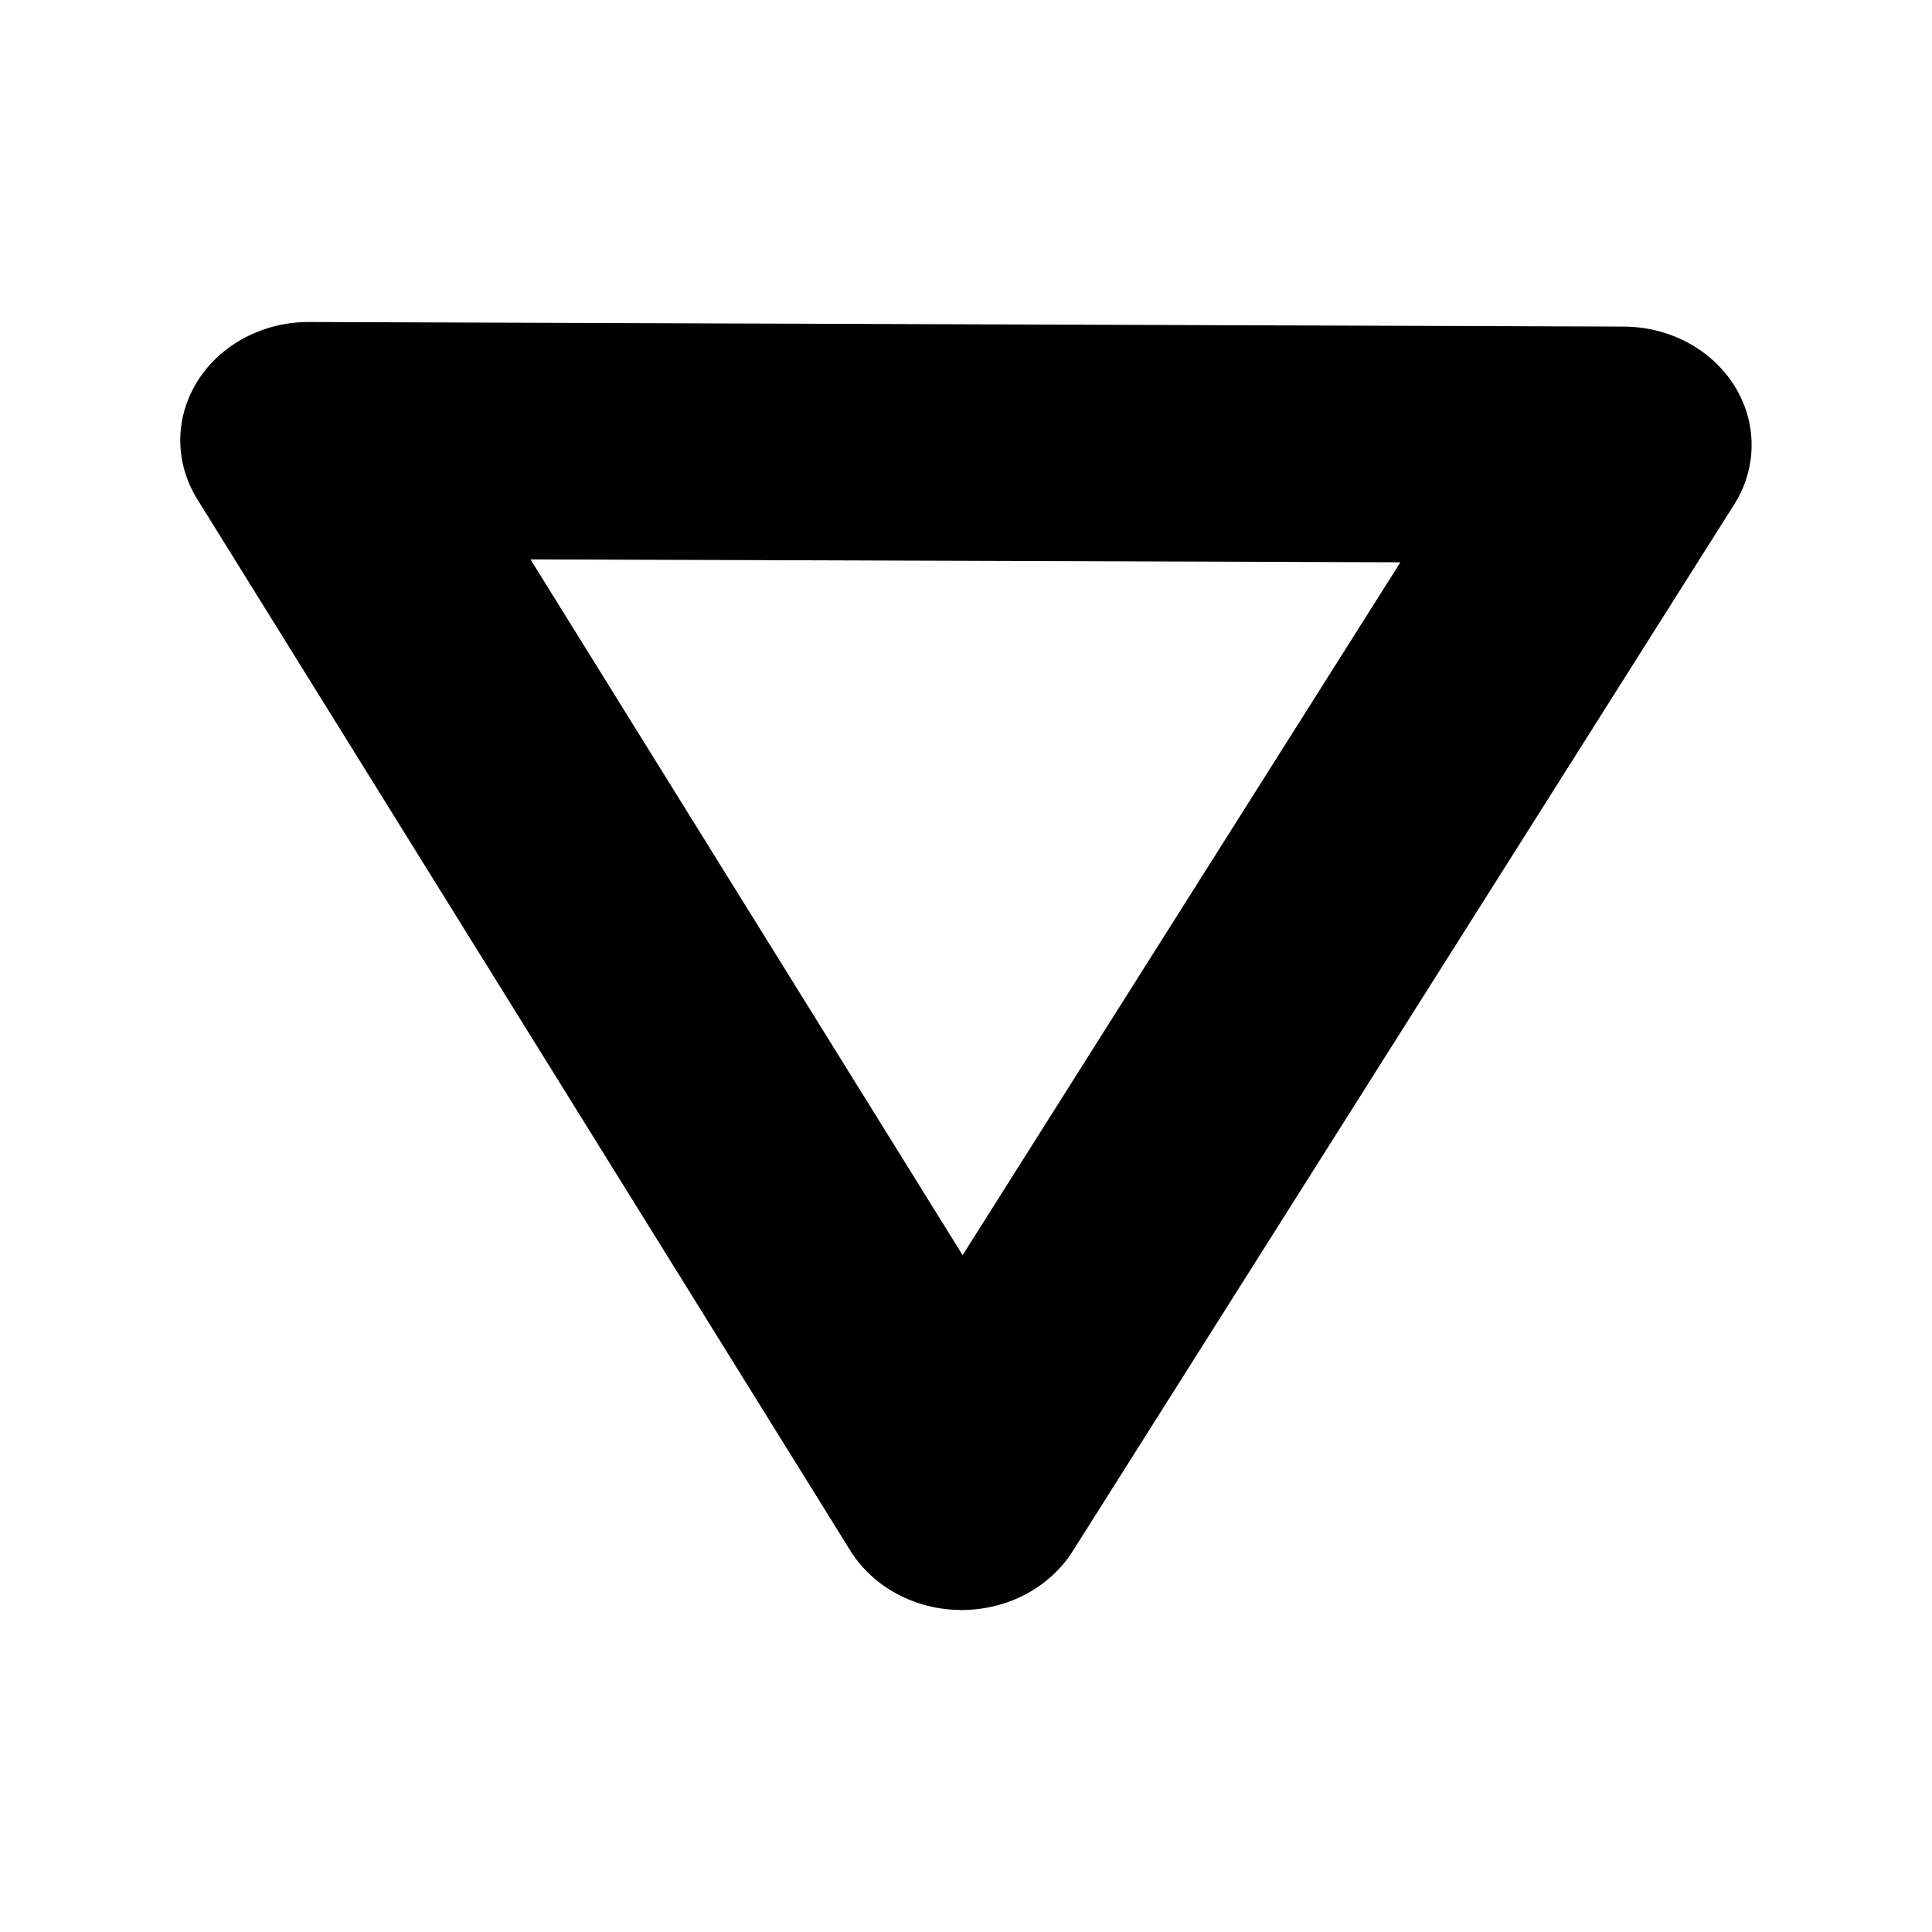
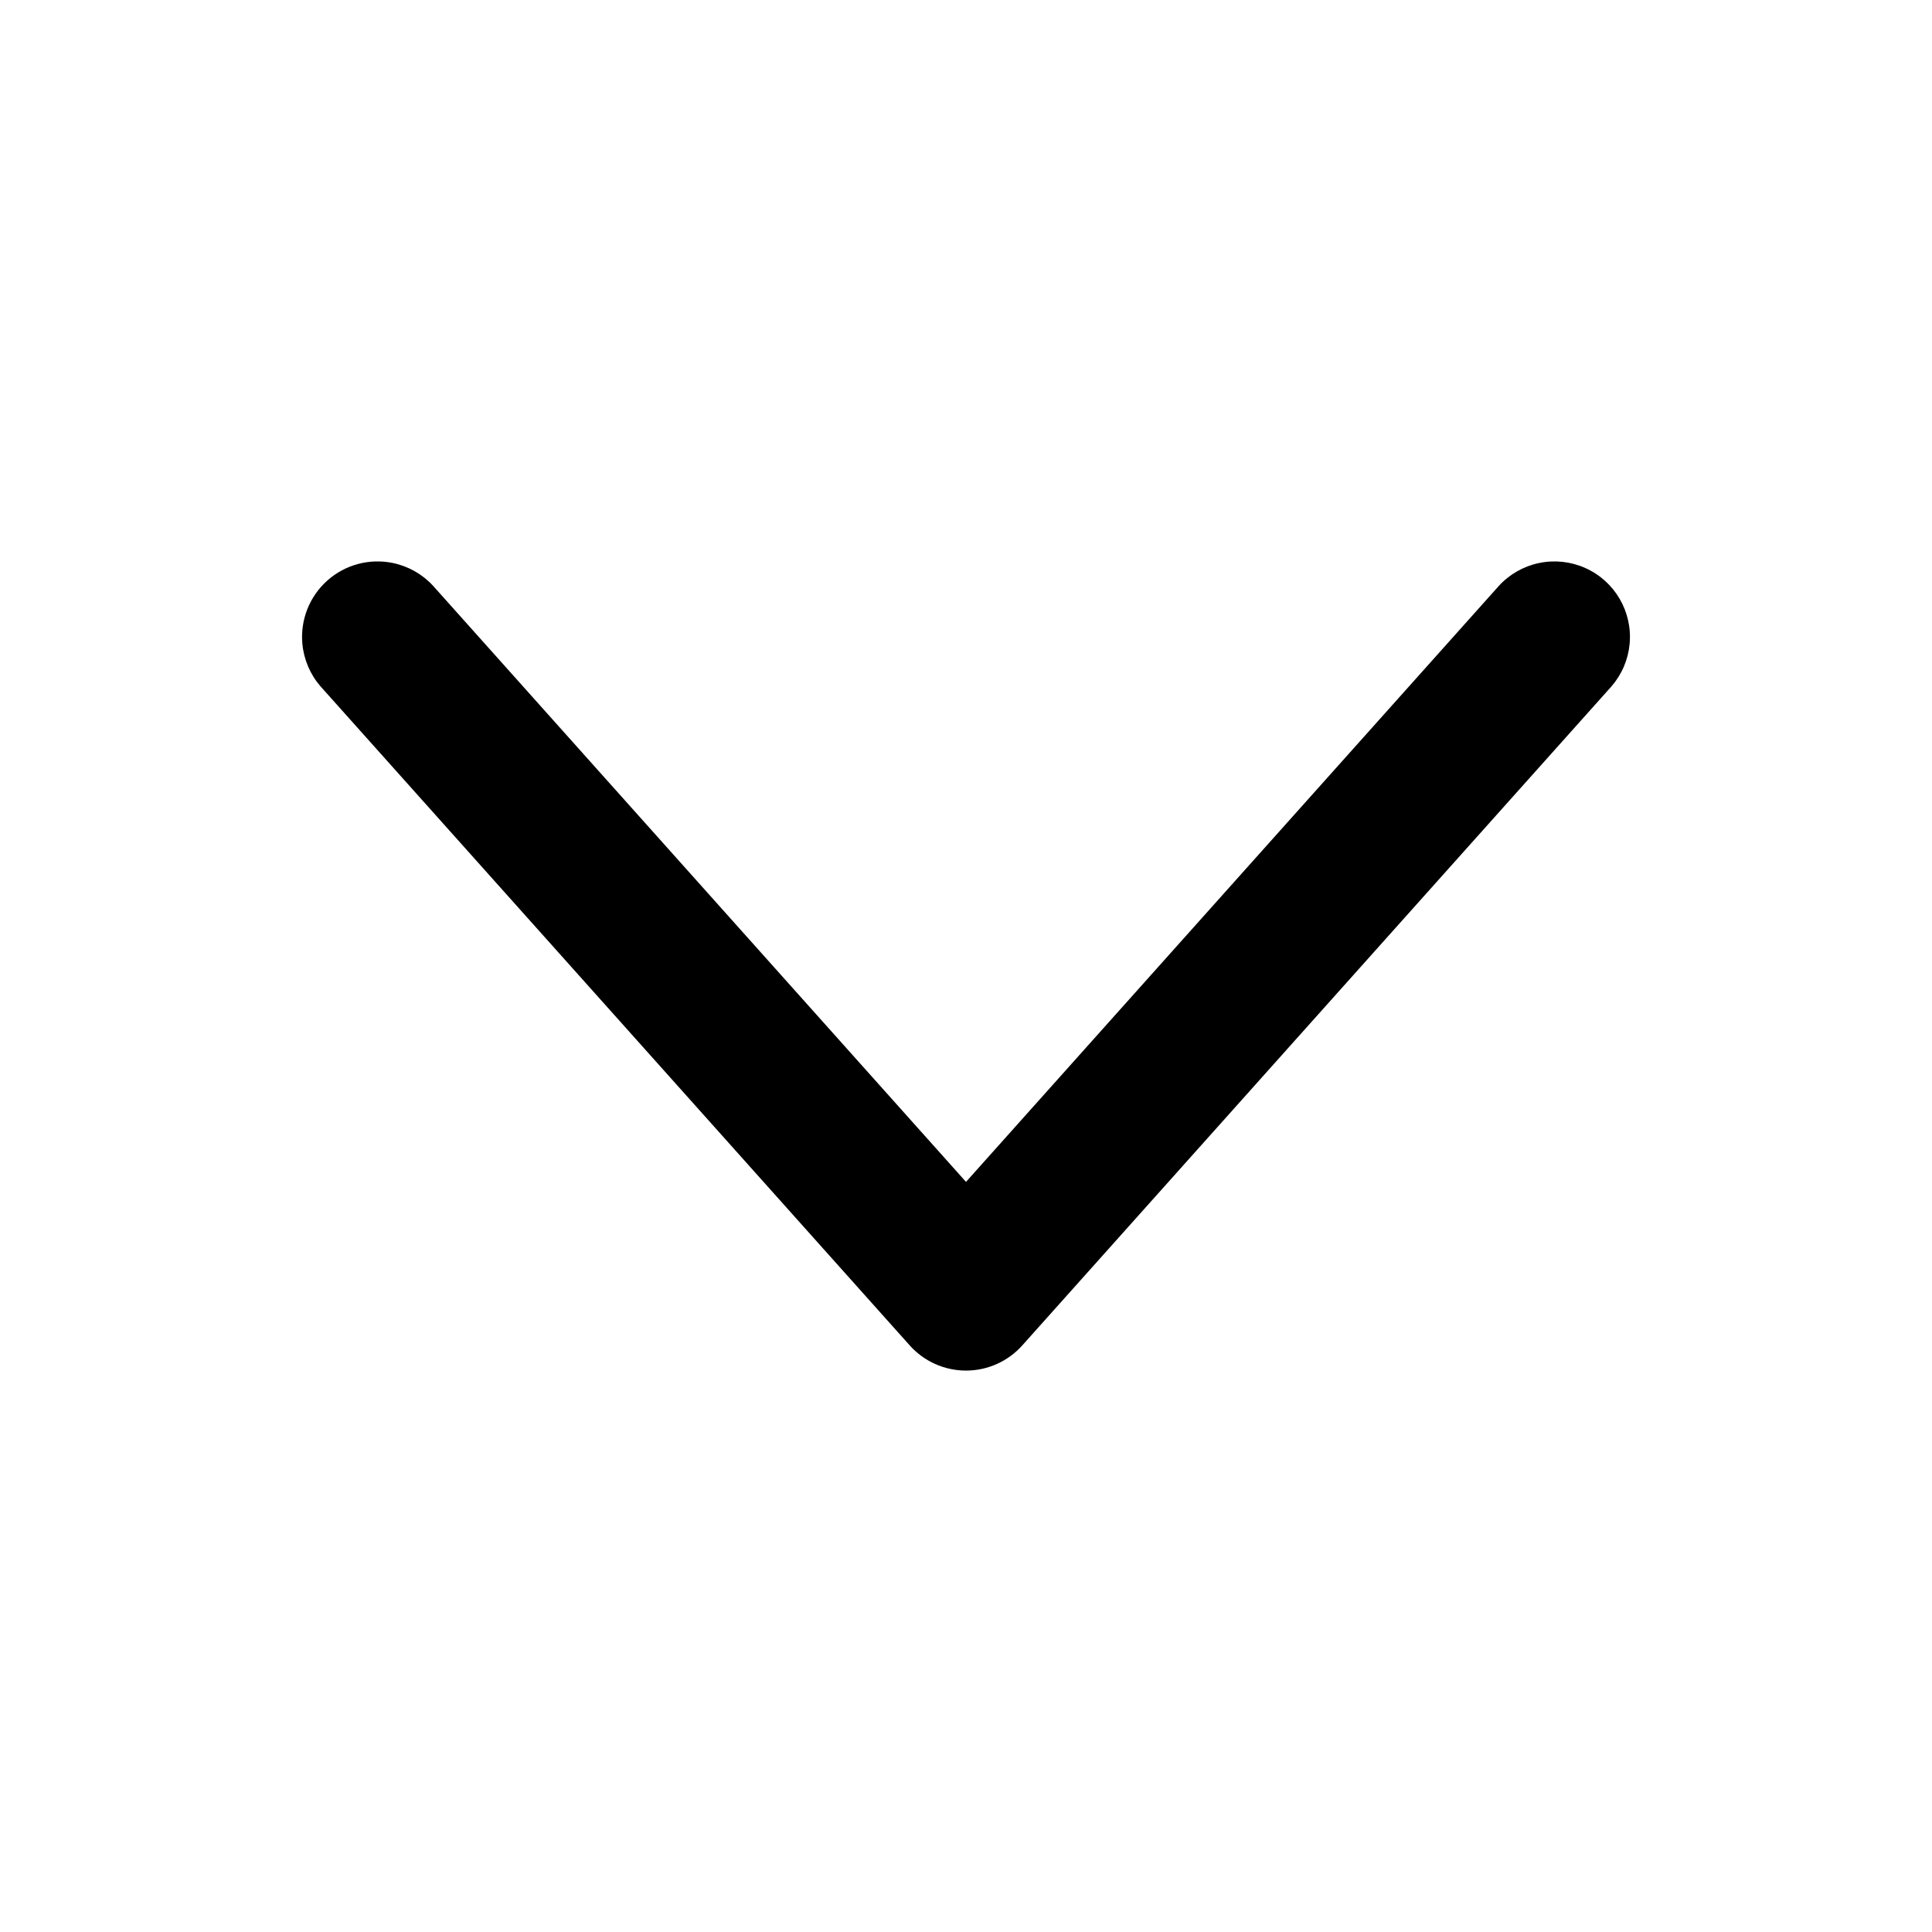
- <svg xmlns="http://www.w3.org/2000/svg" width="24" height="24" viewBox="0 0 24 24" xml:space="preserve">
-   <path fill="currentColor" d="M11.941 20a1.595 1.47 0 0 0 1.384-.73l8.218-13.004a1.595 1.47 0 0 0-1.372-2.209L3.84 4a1.595 1.47 0 0 0-1.39 2.2l8.112 13.061A1.595 1.47 0 0 0 11.94 20m.018-4.408L6.59 6.949l10.806.036z" />
-   <path fill="none" d="M0 0h24v24H0Z" />
+ <svg xmlns="http://www.w3.org/2000/svg" xml:space="preserve" viewBox="0 0 512 512">
+   <path class="icon-background" fill="none" d="M0 0h512v512H0Z" />
+   <path class="icon-primary" fill="currentColor" d="M104.11 149.2a20.002 20.002 0 0 0-23.977 21.437 20.002 20.002 0 0 0 4.816 11.267L241.09 356.55a20.002 20.002 0 0 0 29.821 0l156.14-174.645a20.002 20.002 0 0 0 4.817-11.267 20.002 20.002 0 0 0-11.793-20.131 20.002 20.002 0 0 0-12.183-1.307 20.002 20.002 0 0 0-10.66 6.045L256 313.211 114.77 155.244a20.002 20.002 0 0 0-10.66-6.045z" />
</svg>
